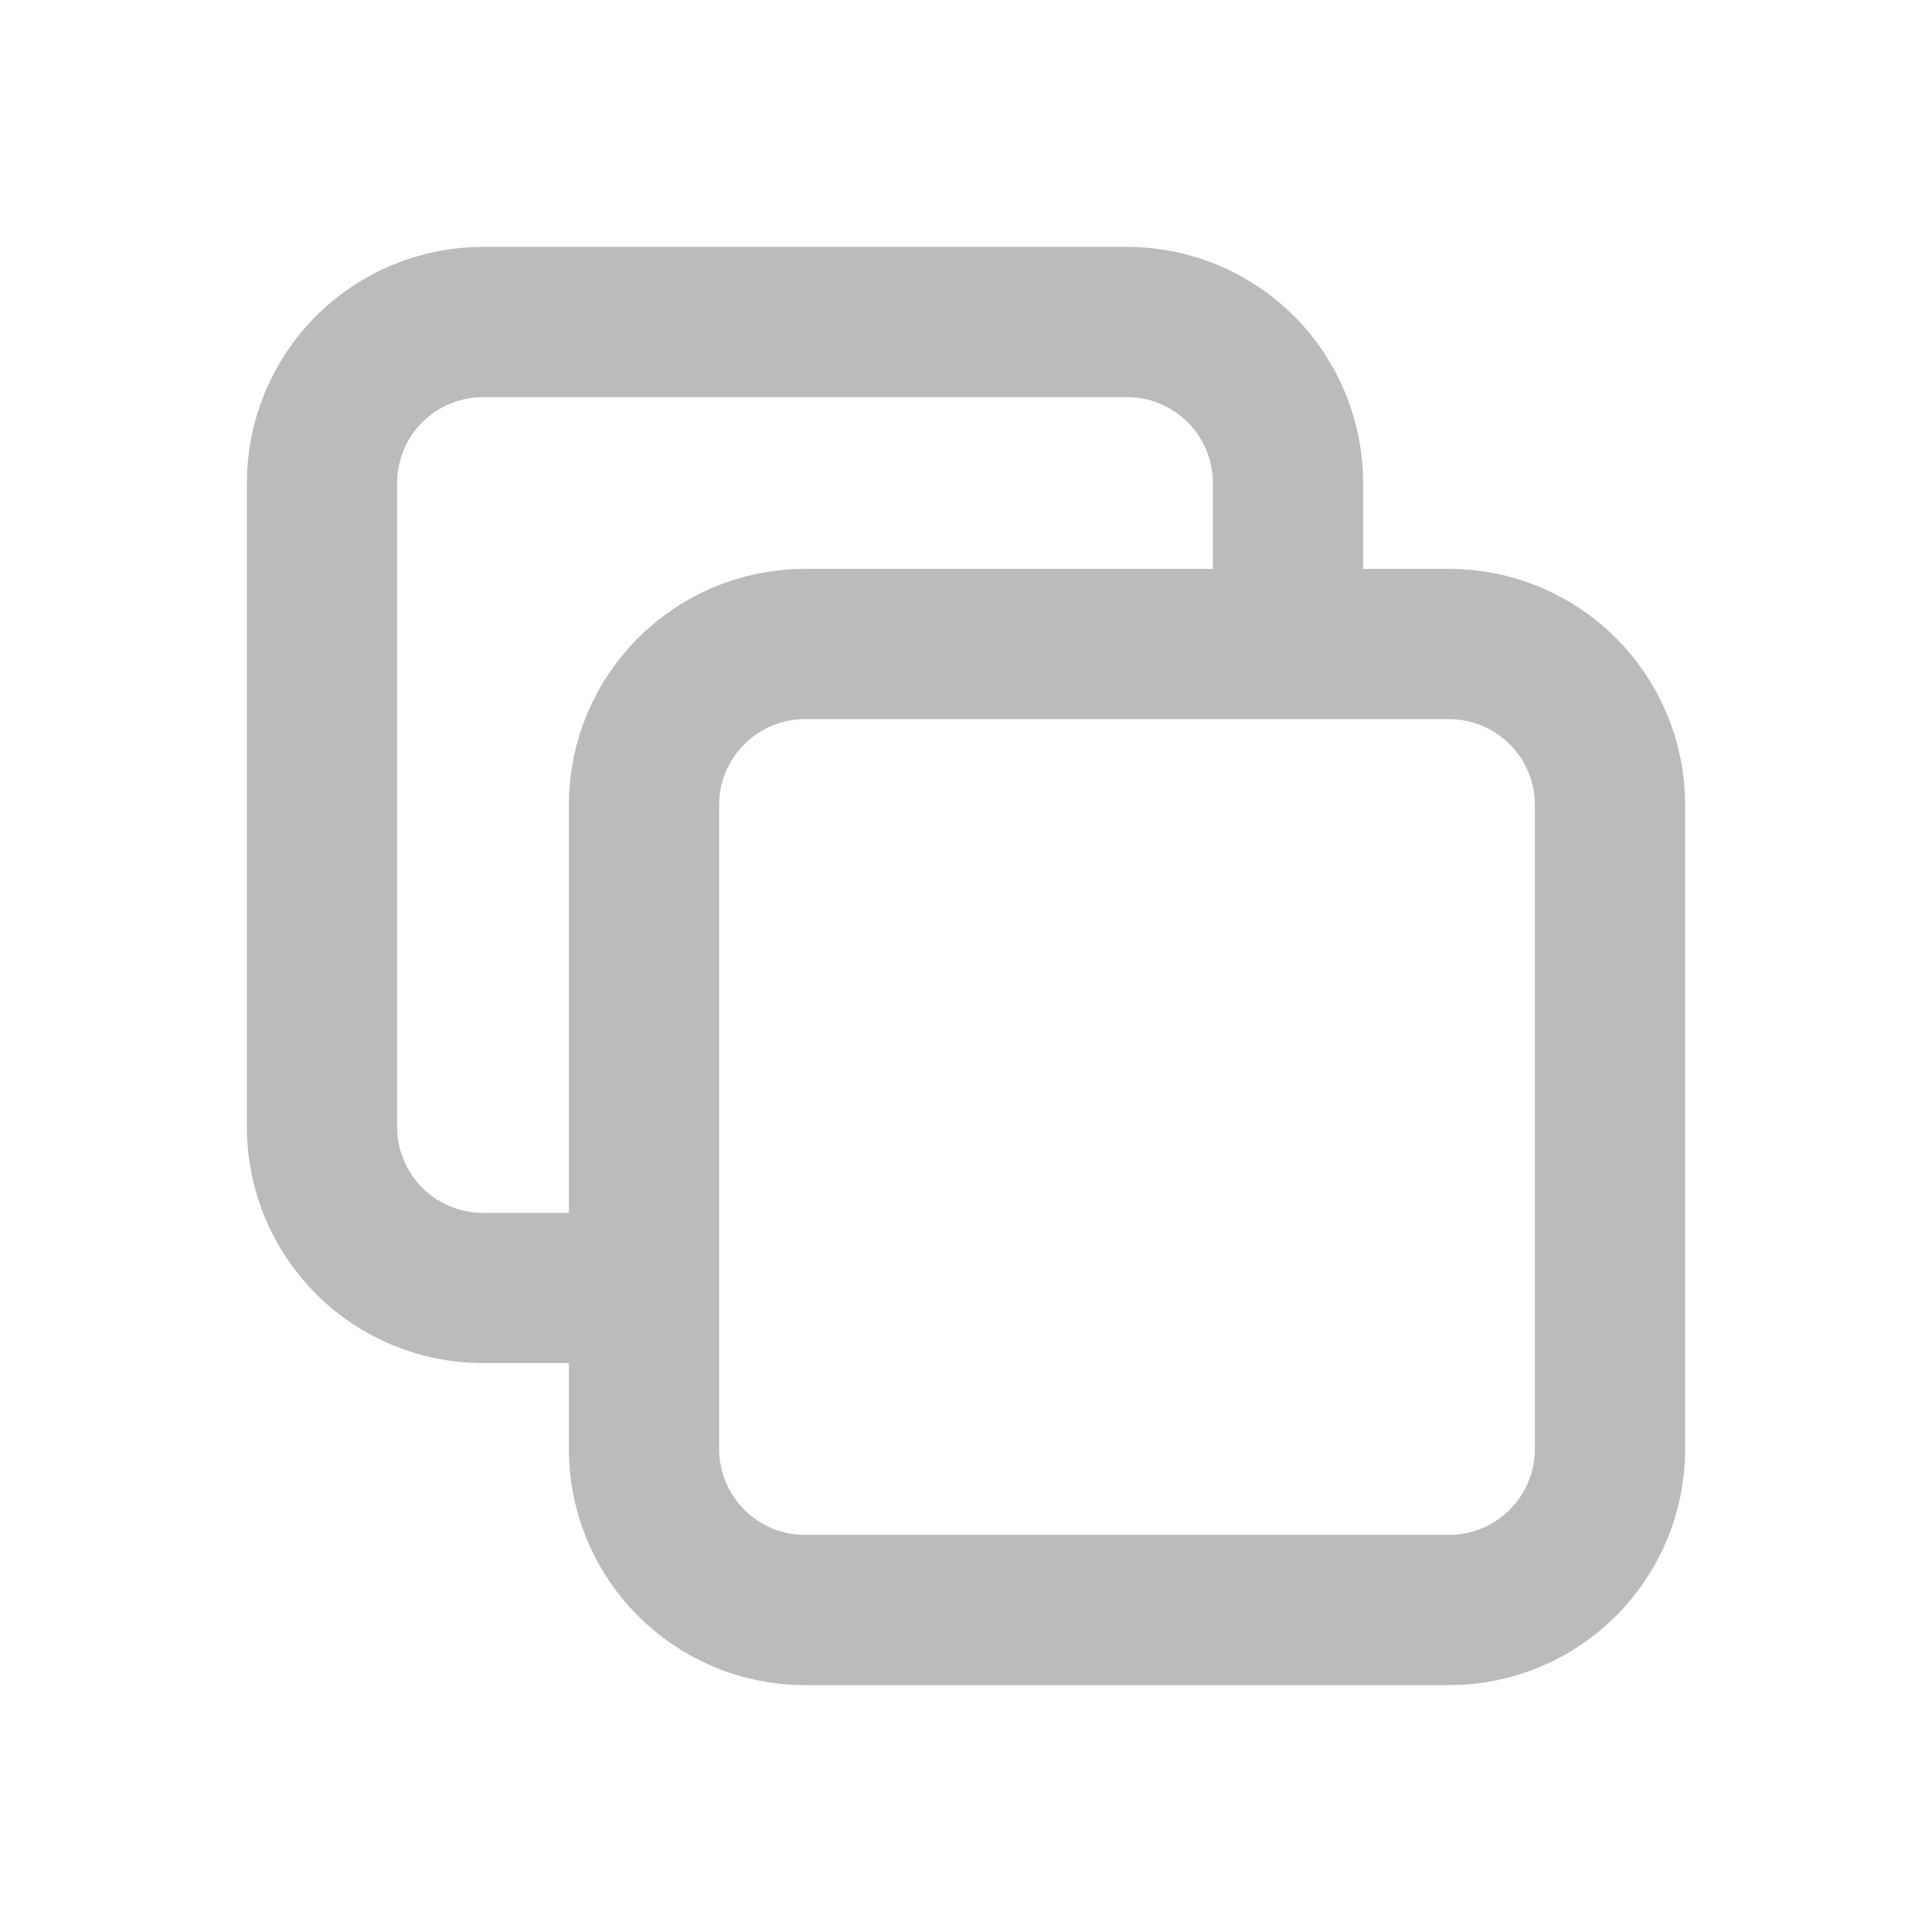
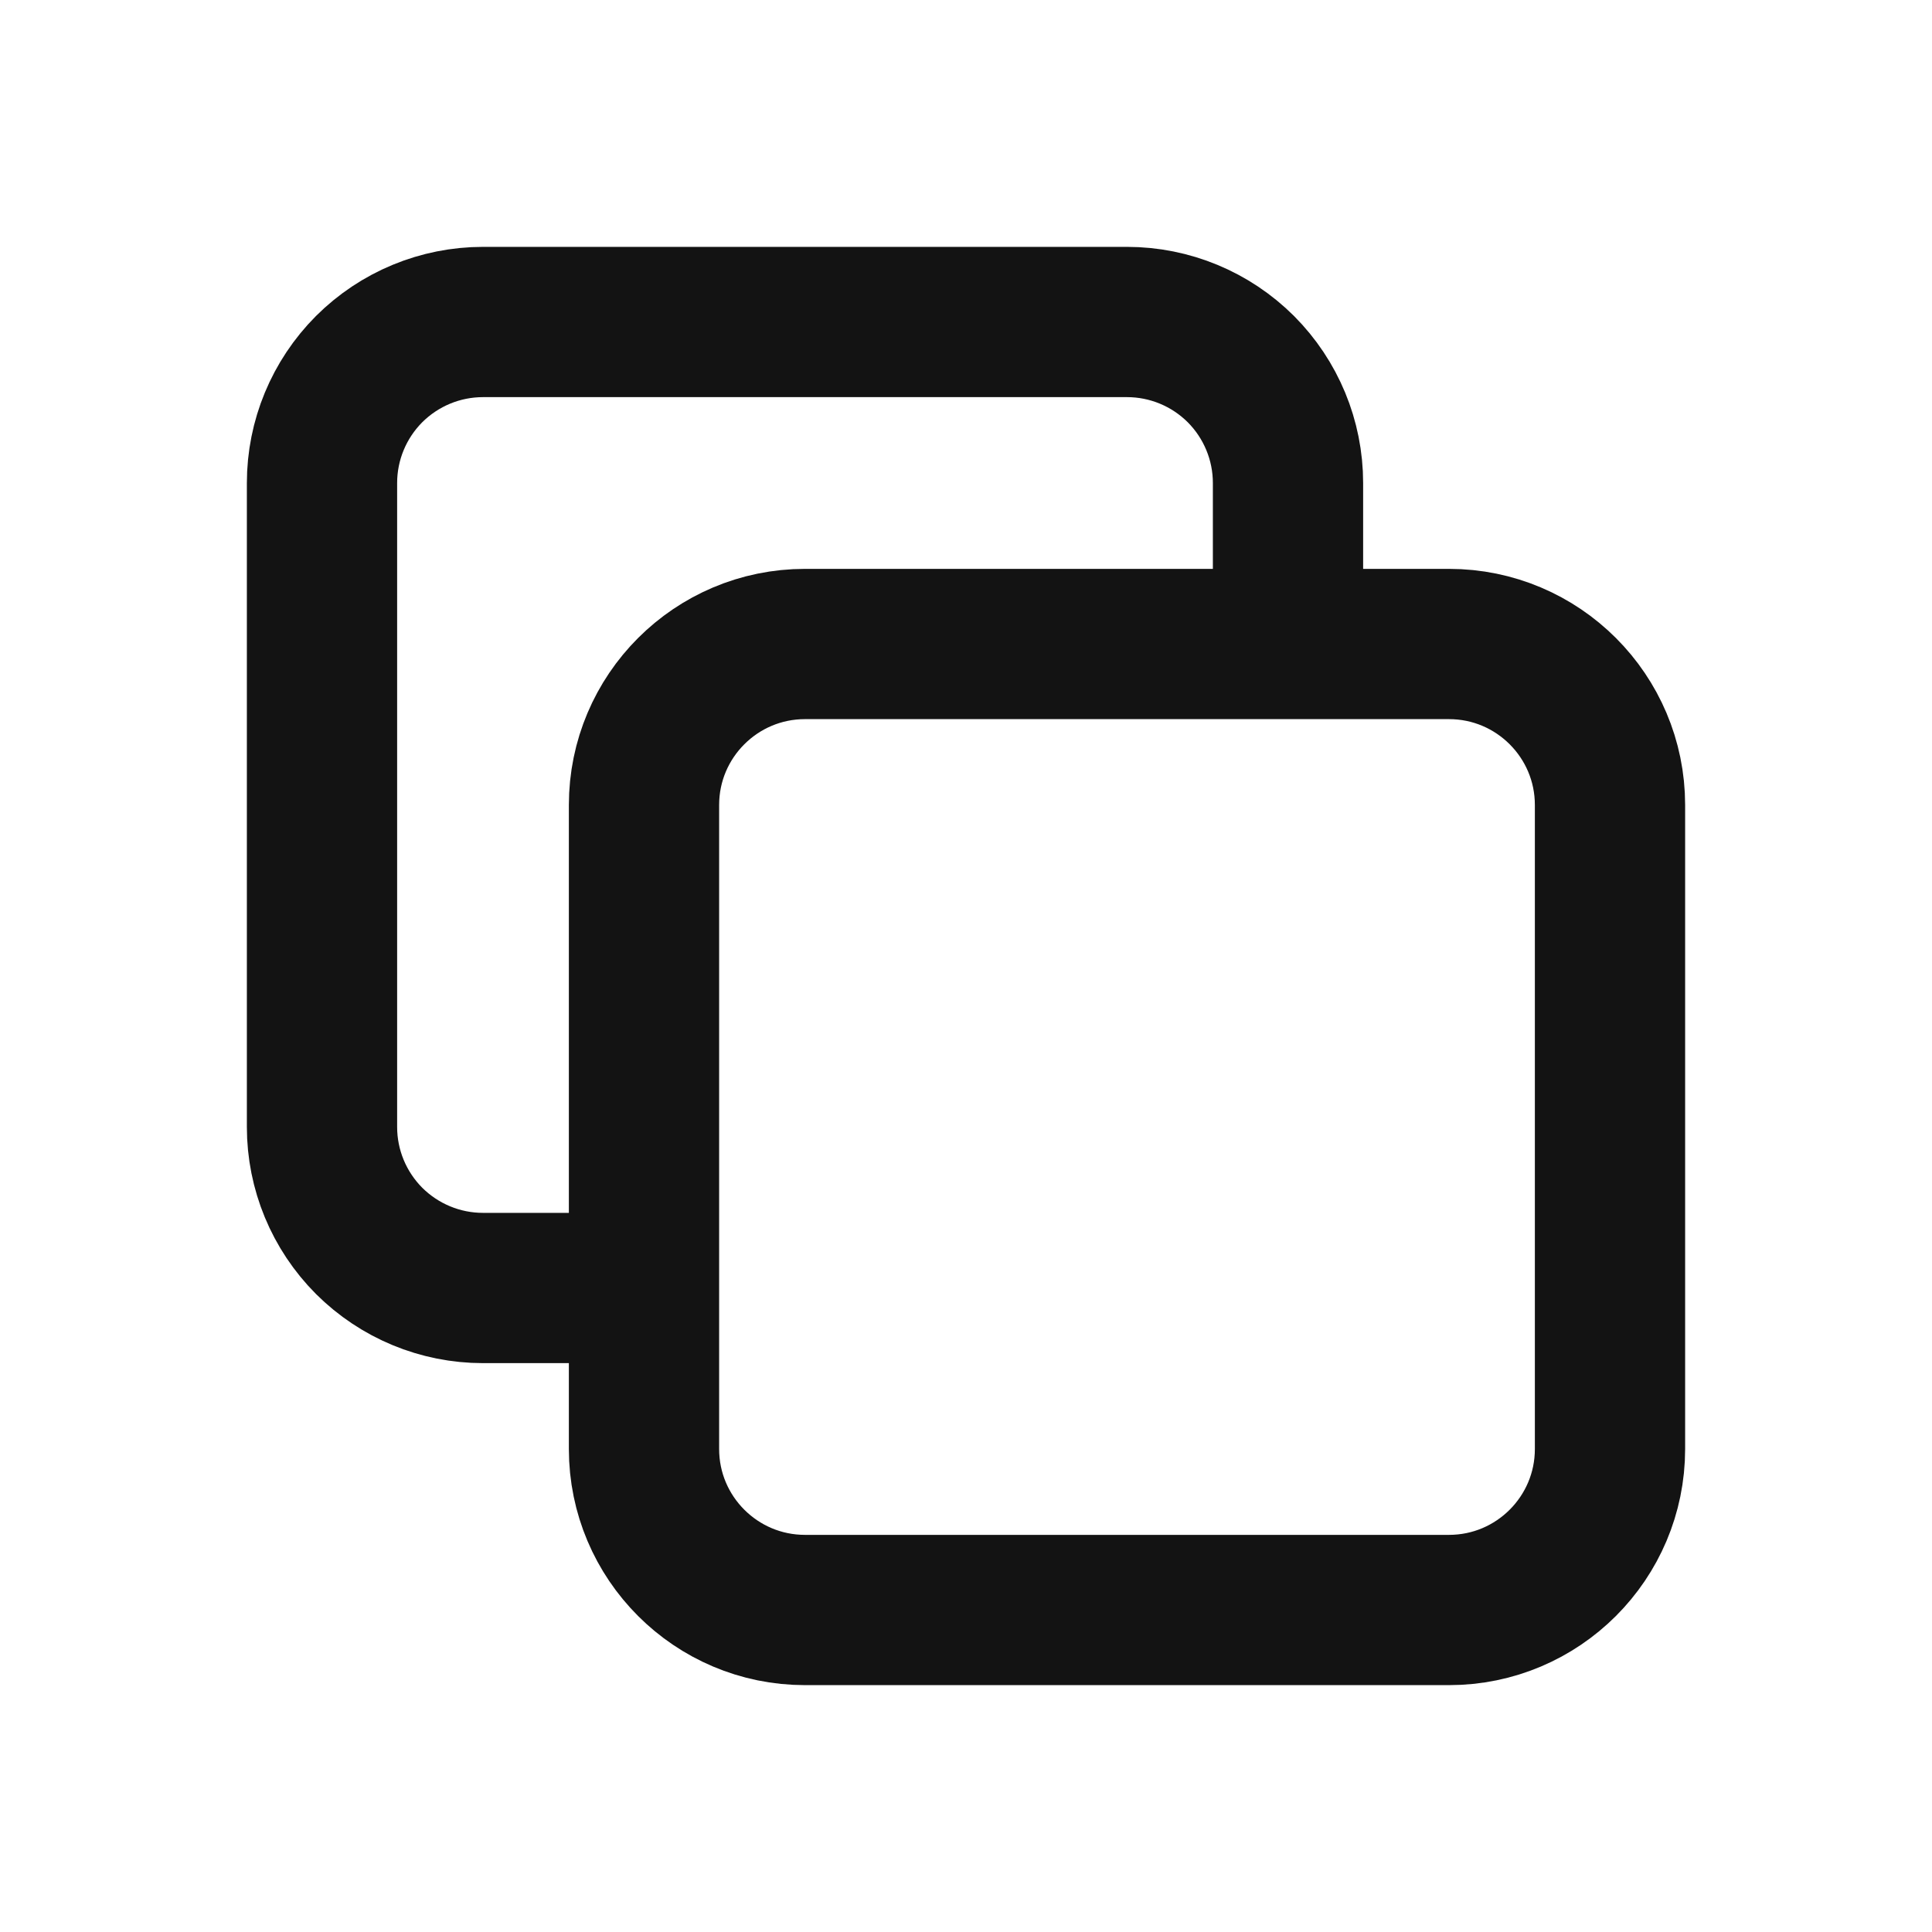
<svg xmlns="http://www.w3.org/2000/svg" width="18" height="18" viewBox="0 0 18 18" fill="none">
  <g id="copy">
-     <path id="Vector" d="M12 6V4.5C12 4.102 11.842 3.721 11.561 3.439C11.279 3.158 10.898 3 10.5 3H4.5C4.102 3 3.721 3.158 3.439 3.439C3.158 3.721 3 4.102 3 4.5V10.5C3 10.898 3.158 11.279 3.439 11.561C3.721 11.842 4.102 12 4.5 12H6M7.5 6H13.5C14.328 6 15 6.672 15 7.5V13.5C15 14.328 14.328 15 13.5 15H7.5C6.672 15 6 14.328 6 13.5V7.5C6 6.672 6.672 6 7.5 6Z" stroke="#BBBBBB" stroke-width="1.4" stroke-linecap="round" stroke-linejoin="round" />
+     <path id="Vector" d="M12 6V4.5C12 4.102 11.842 3.721 11.561 3.439C11.279 3.158 10.898 3 10.5 3H4.5C4.102 3 3.721 3.158 3.439 3.439C3.158 3.721 3 4.102 3 4.5V10.5C3 10.898 3.158 11.279 3.439 11.561C3.721 11.842 4.102 12 4.5 12H6M7.5 6H13.5C14.328 6 15 6.672 15 7.5V13.5C15 14.328 14.328 15 13.5 15H7.5C6.672 15 6 14.328 6 13.5V7.5C6 6.672 6.672 6 7.5 6Z" stroke="#131313" stroke-width="1.4" stroke-linecap="round" stroke-linejoin="round" />
  </g>
</svg>
